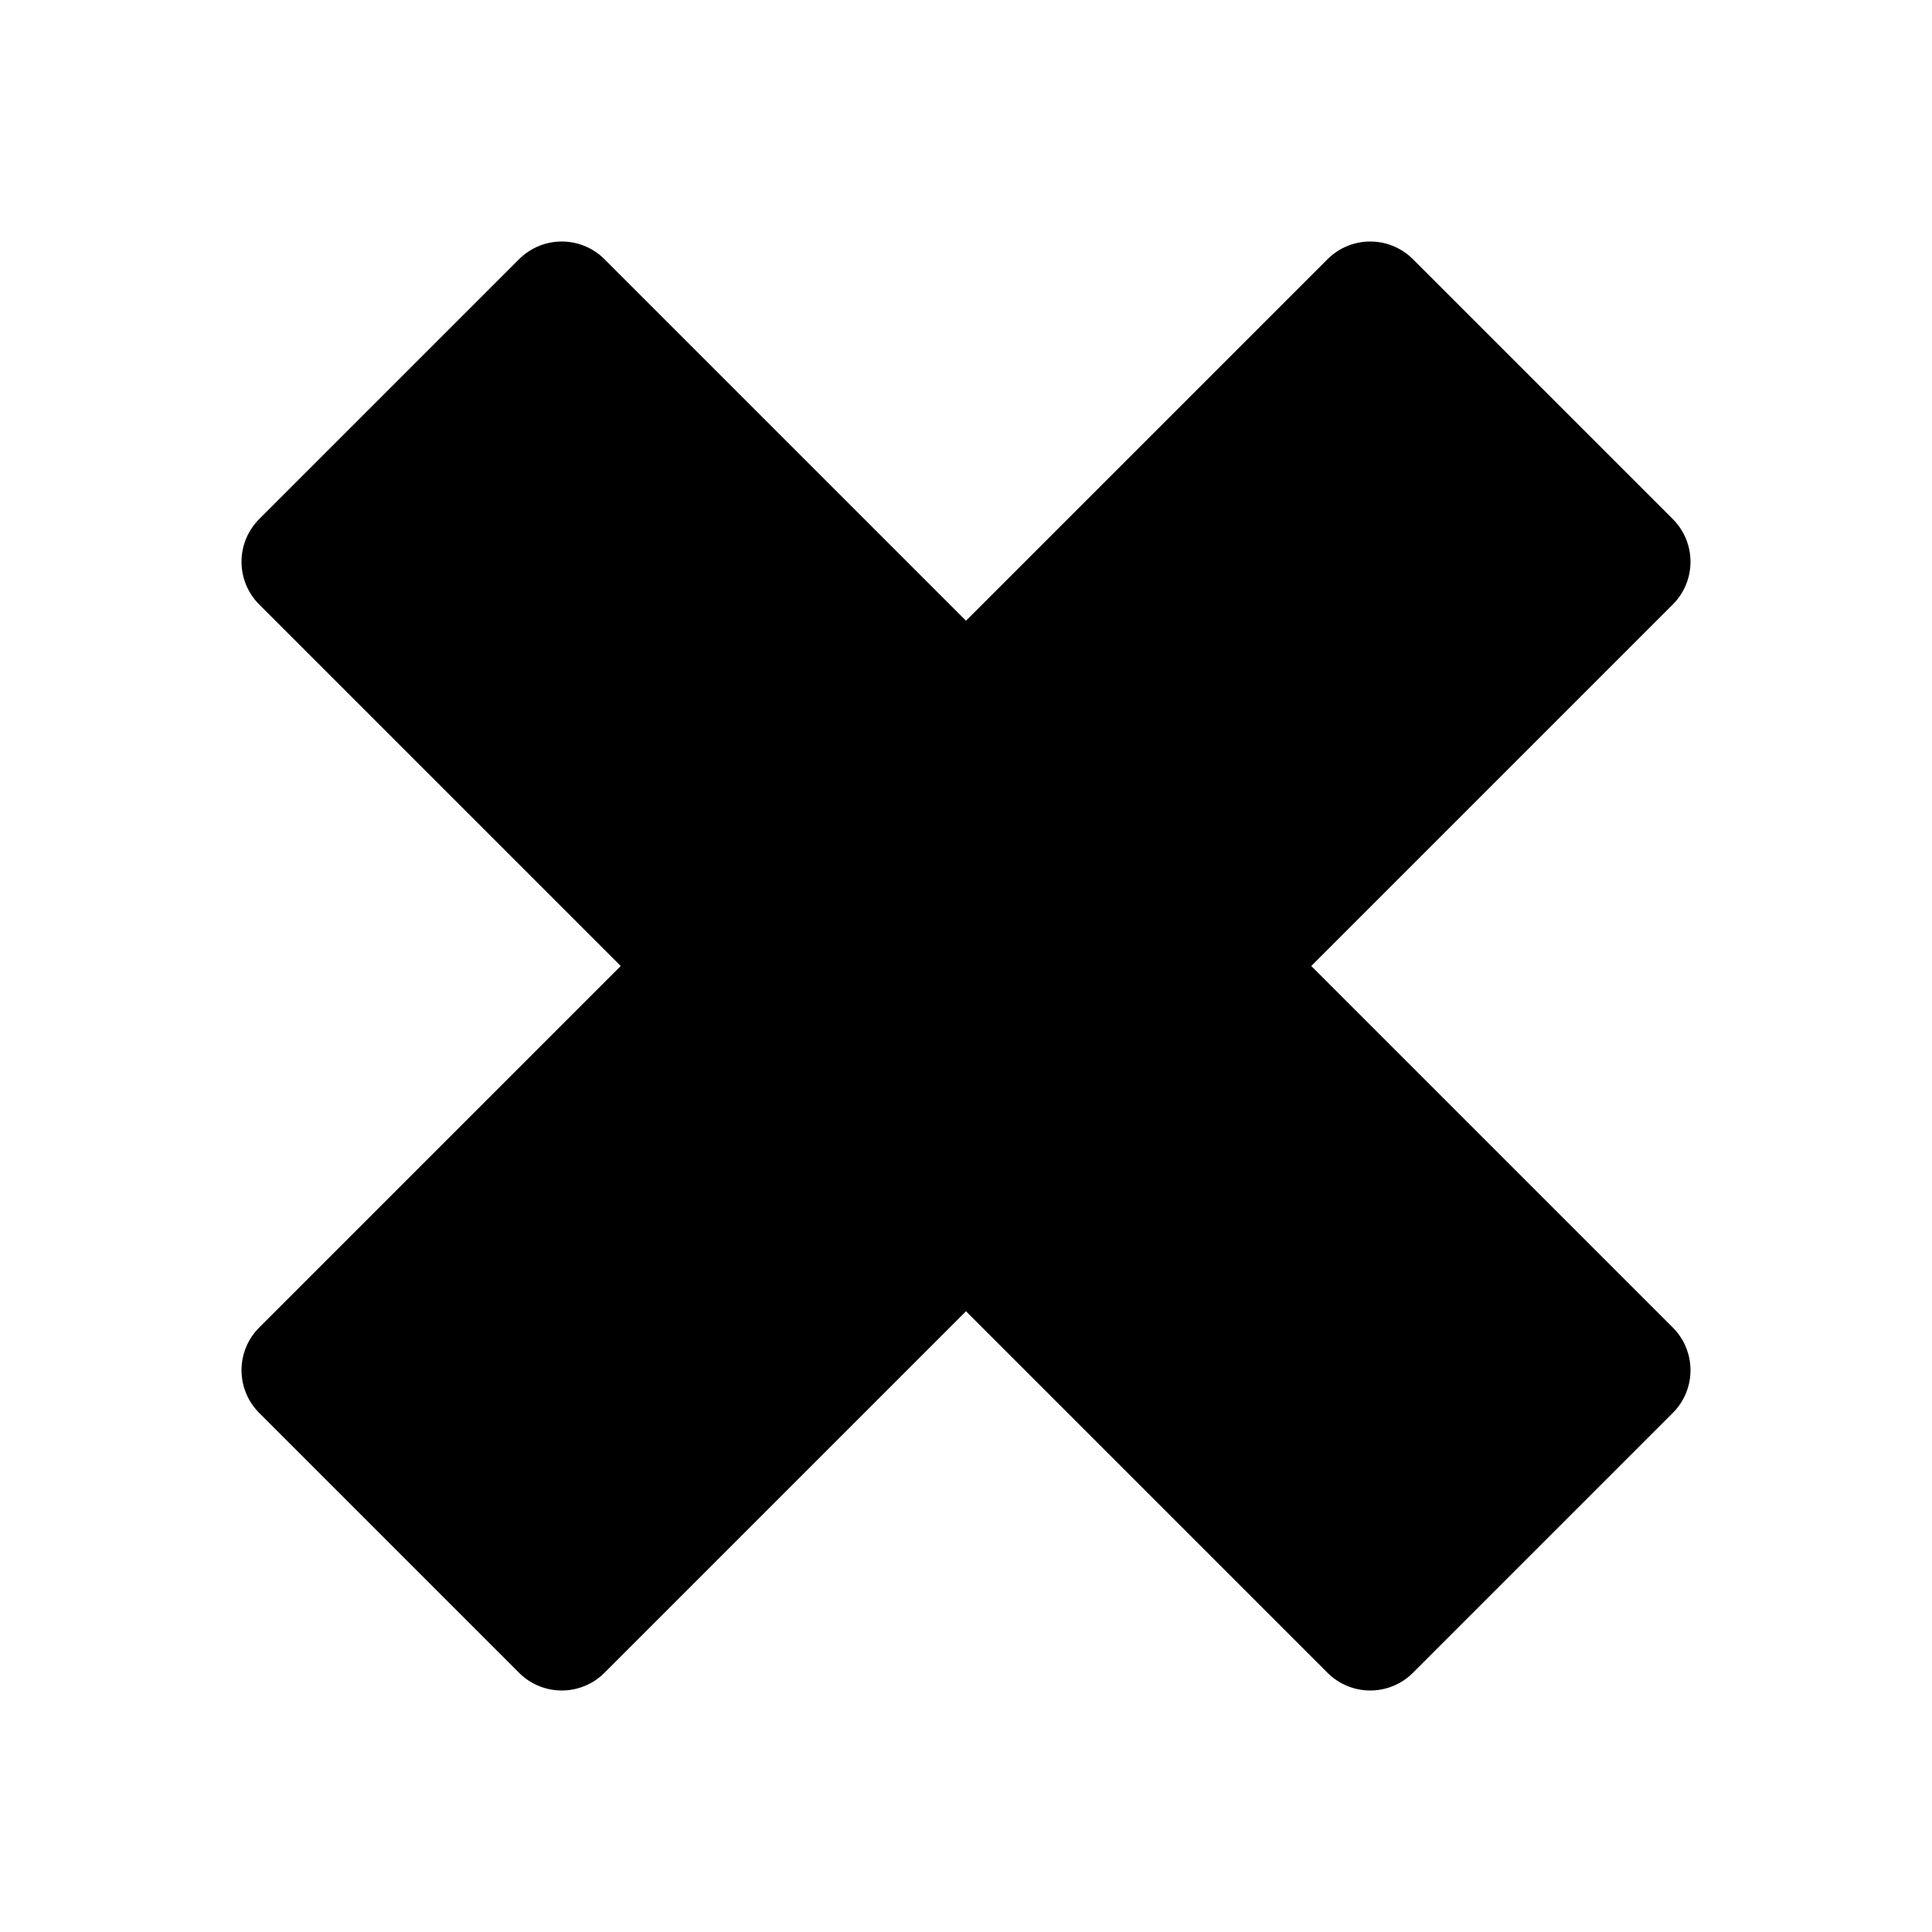
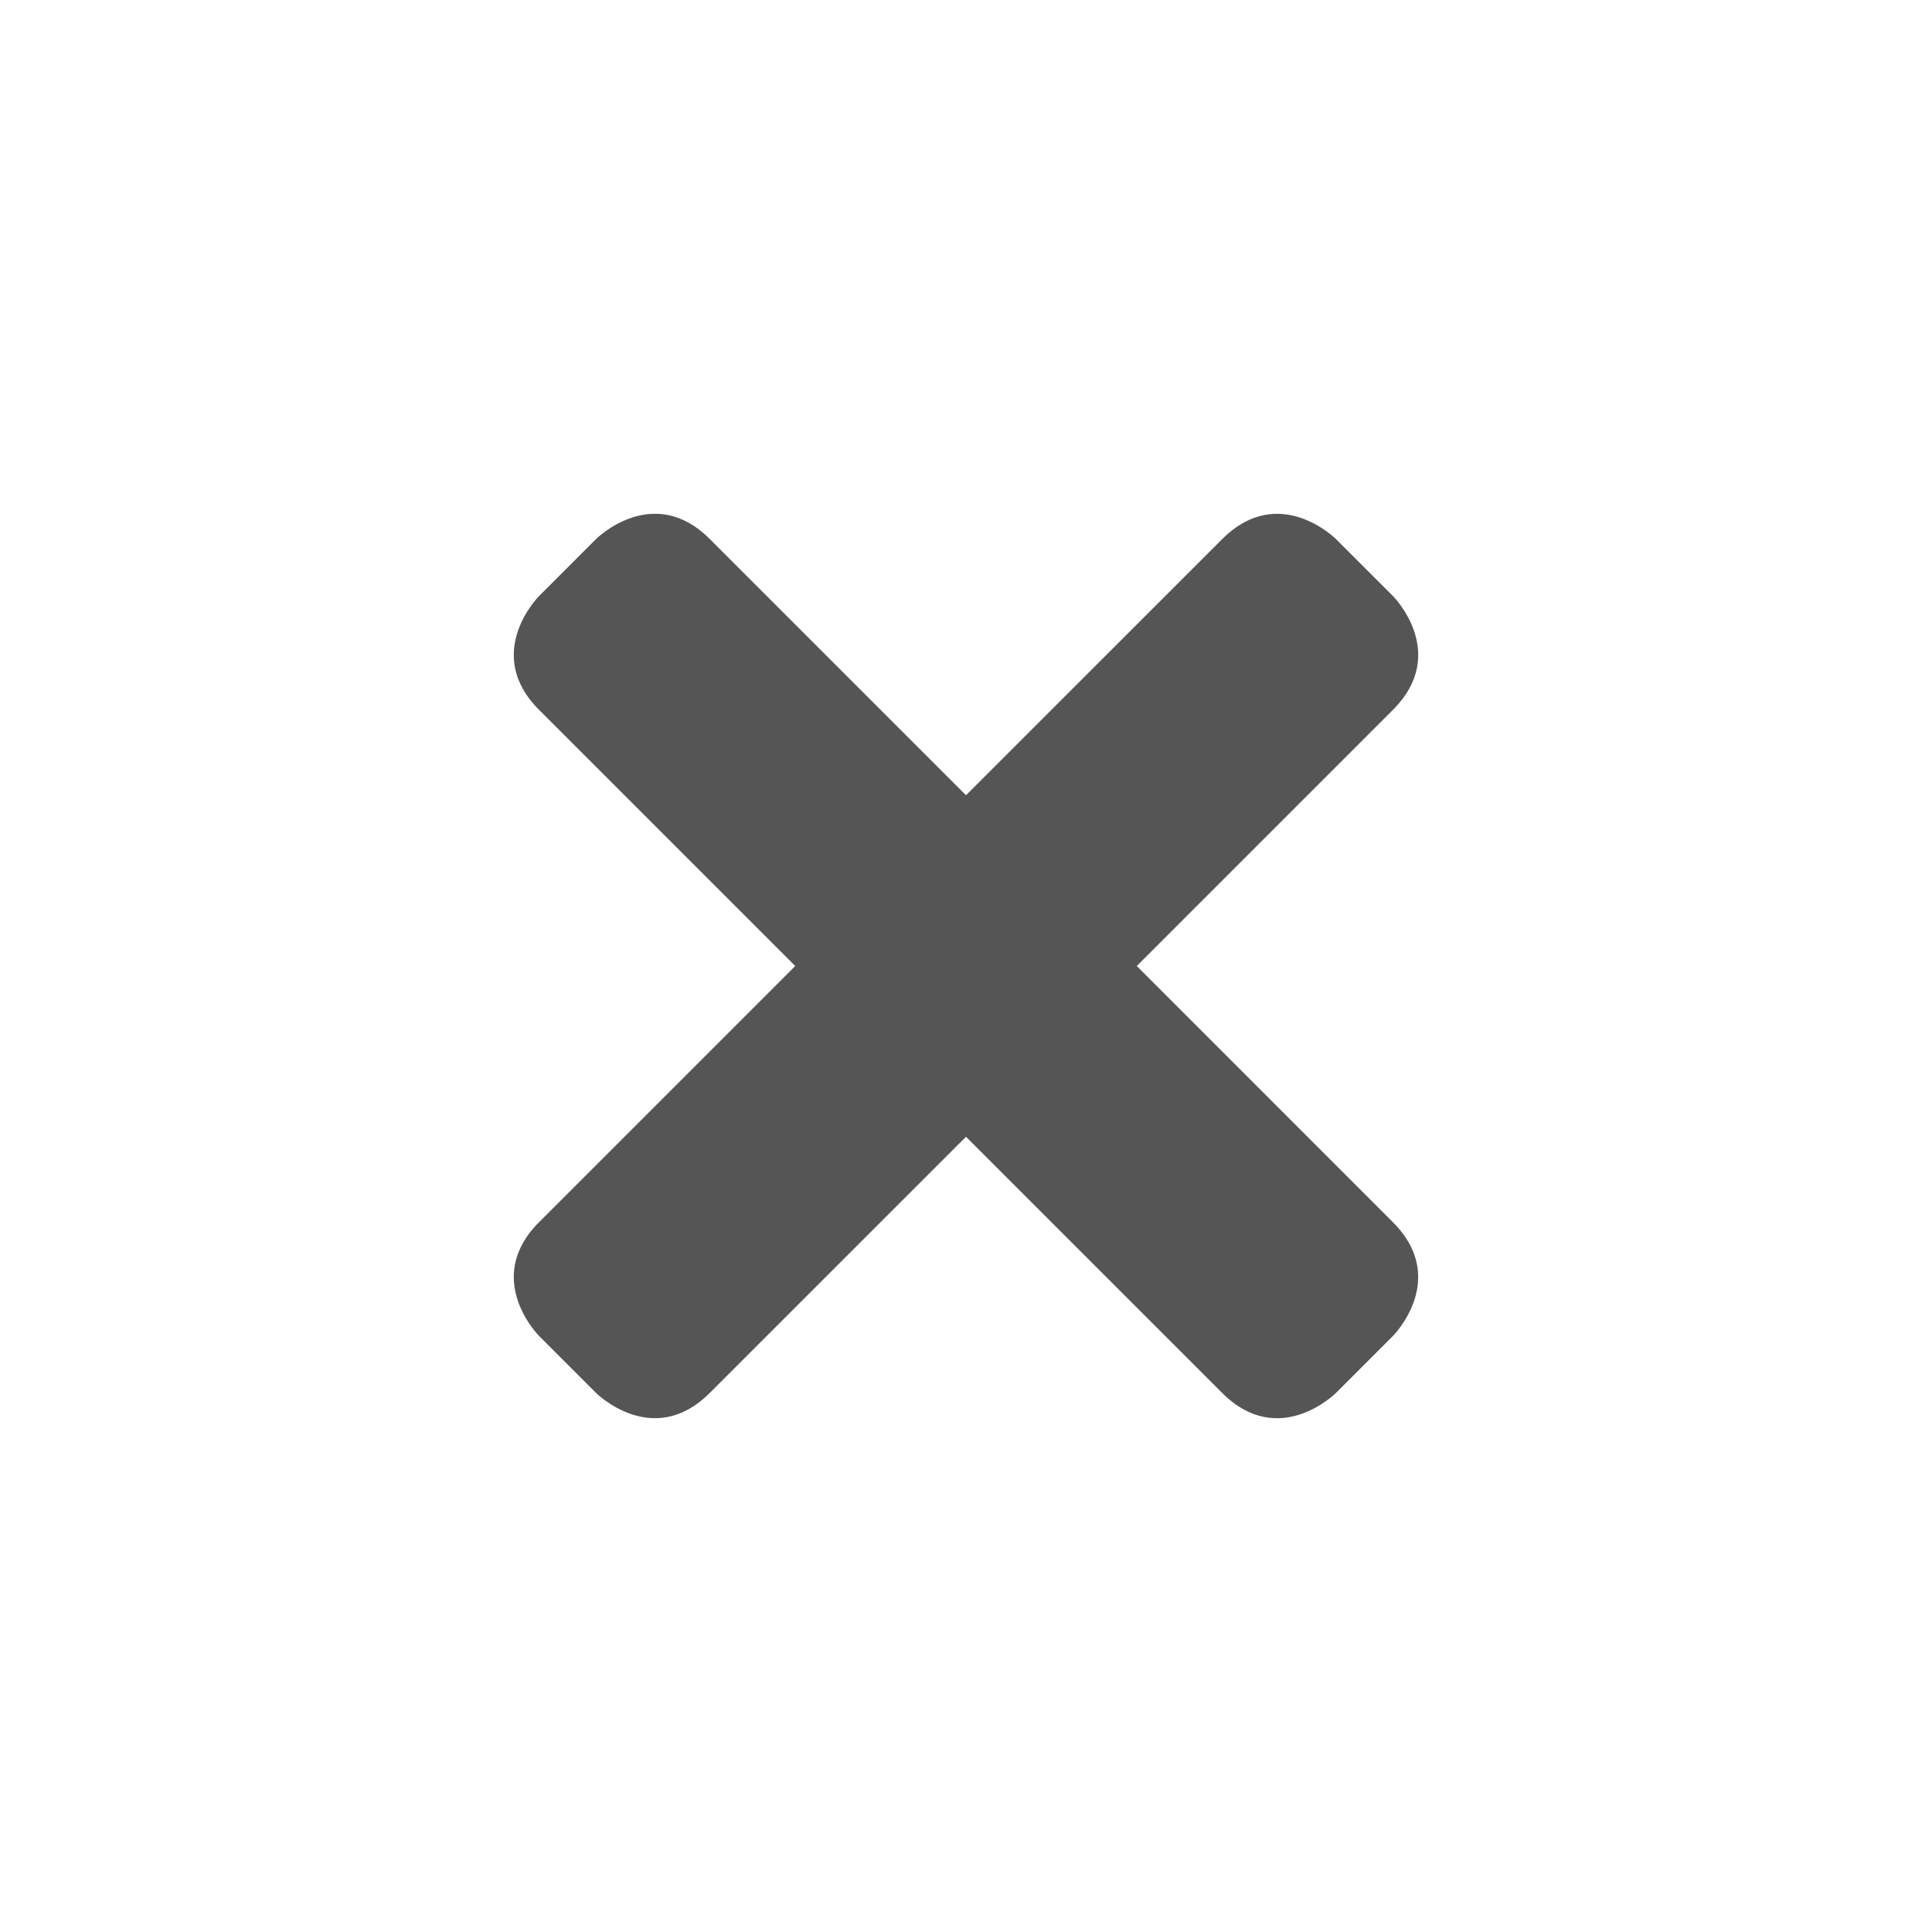
<svg xmlns="http://www.w3.org/2000/svg" xmlns:xlink="http://www.w3.org/1999/xlink" id="svg3275" height="48" width="48" version="1.0">
  <defs id="defs3277">
    <radialGradient id="radialGradient2469" gradientUnits="userSpaceOnUse" cy="4.625" cx="62.625" gradientTransform="matrix(2.1647,0,0,0.75294,-111.56,36.518)" r="10.625">
      <stop id="stop8840" offset="0" />
      <stop id="stop8842" style="stop-opacity:0" offset="1" />
    </radialGradient>
    <linearGradient id="linearGradient2452" y2="34.225" gradientUnits="userSpaceOnUse" x2="24.104" gradientTransform="matrix(1.8451,0,0,1.834,-20.057,-17.214)" y1="15.181" x1="24.104">
      <stop id="stop2266" style="stop-color:#d7e866" offset="0" />
      <stop id="stop2268" style="stop-color:#8cab2a" offset="1" />
    </linearGradient>
    <linearGradient id="linearGradient3269" y2="45" gradientUnits="userSpaceOnUse" x2="24" y1="5" x1="24">
      <stop id="stop3261" style="stop-color:#fff" offset="0" />
      <stop id="stop3263" style="stop-color:#fff;stop-opacity:0" offset="1" />
    </linearGradient>
    <radialGradient xlink:href="#linearGradient2499" id="radialGradient5966" gradientUnits="userSpaceOnUse" gradientTransform="matrix(1.226924,0,0,0.9913394,-14.52316,8.559101)" cx="64.808" cy="1019.362" fx="64.808" fy="991.862" r="61.016" />
    <linearGradient x1="63.397" y1="-12.489" gradientTransform="matrix(2.8014,0,0,2.8014,-142.25,43.835)" x2="63.397" gradientUnits="userSpaceOnUse" y2="5.468" id="linearGradient2499">
      <stop offset="0" style="stop-color:#ffffff;stop-opacity:0;" id="stop4875" />
      <stop id="stop3899" style="stop-color:#ffffff;stop-opacity:0;" offset="0.705" />
      <stop offset="1" style="stop-color:#ffffff;stop-opacity:1;" id="stop4877" />
    </linearGradient>
  </defs>
-   <path style="opacity:1.006;fill:#5555555;fill-opacity:1;stroke:#000000;stroke-width:3;stroke-linecap:round;stroke-linejoin:round;stroke-miterlimit:4;stroke-opacity:1;stroke-dasharray:none" d="M 7.5,13.957 17.543,24 7.5,34.043 13.957,40.5 24,30.457 34.043,40.5 40.5,34.043 30.457,24 40.5,13.957 34.043,7.5 24,17.543 13.957,7.5 7.5,13.957 z" id="rect2999" />
+   <path style="font-size:medium;font-style:normal;font-variant:normal;font-weight:normal;font-stretch:normal;text-indent:0;text-align:start;text-decoration:none;line-height:normal;letter-spacing:normal;word-spacing:normal;text-transform:none;direction:ltr;block-progression:tb;writing-mode:lr-tb;text-anchor:start;baseline-shift:baseline;color:#000000;fill-opacity:1;fill-rule:nonzero;stroke:none;stroke-width:3;marker:none;visibility:visible;display:inline;overflow:visible;enable-background:accumulate;font-family:Sans;-inkscape-font-specification:Sans;fill:#555555" d="m 13.393,14.808 c 0,0 -1.414,1.414 0,2.828 L 19.757,24 13.393,30.364 c -1.414,1.414 0,2.828 0,2.828 l 1.414,1.414 c 0,0 1.414,1.414 2.828,0 L 24,28.243 l 6.364,6.364 c 1.414,1.414 2.828,0 2.828,0 l 1.414,-1.414 c 0,0 1.414,-1.414 0,-2.828 L 28.243,24 34.607,17.636 c 1.414,-1.414 0,-2.828 0,-2.828 l -1.414,-1.414 c 0,0 -1.414,-1.414 -2.828,0 L 24,19.757 17.636,13.393 c -1.414,-1.414 -2.828,0 -2.828,0 l -1.414,1.414 z" id="rect2999" />
</svg>
